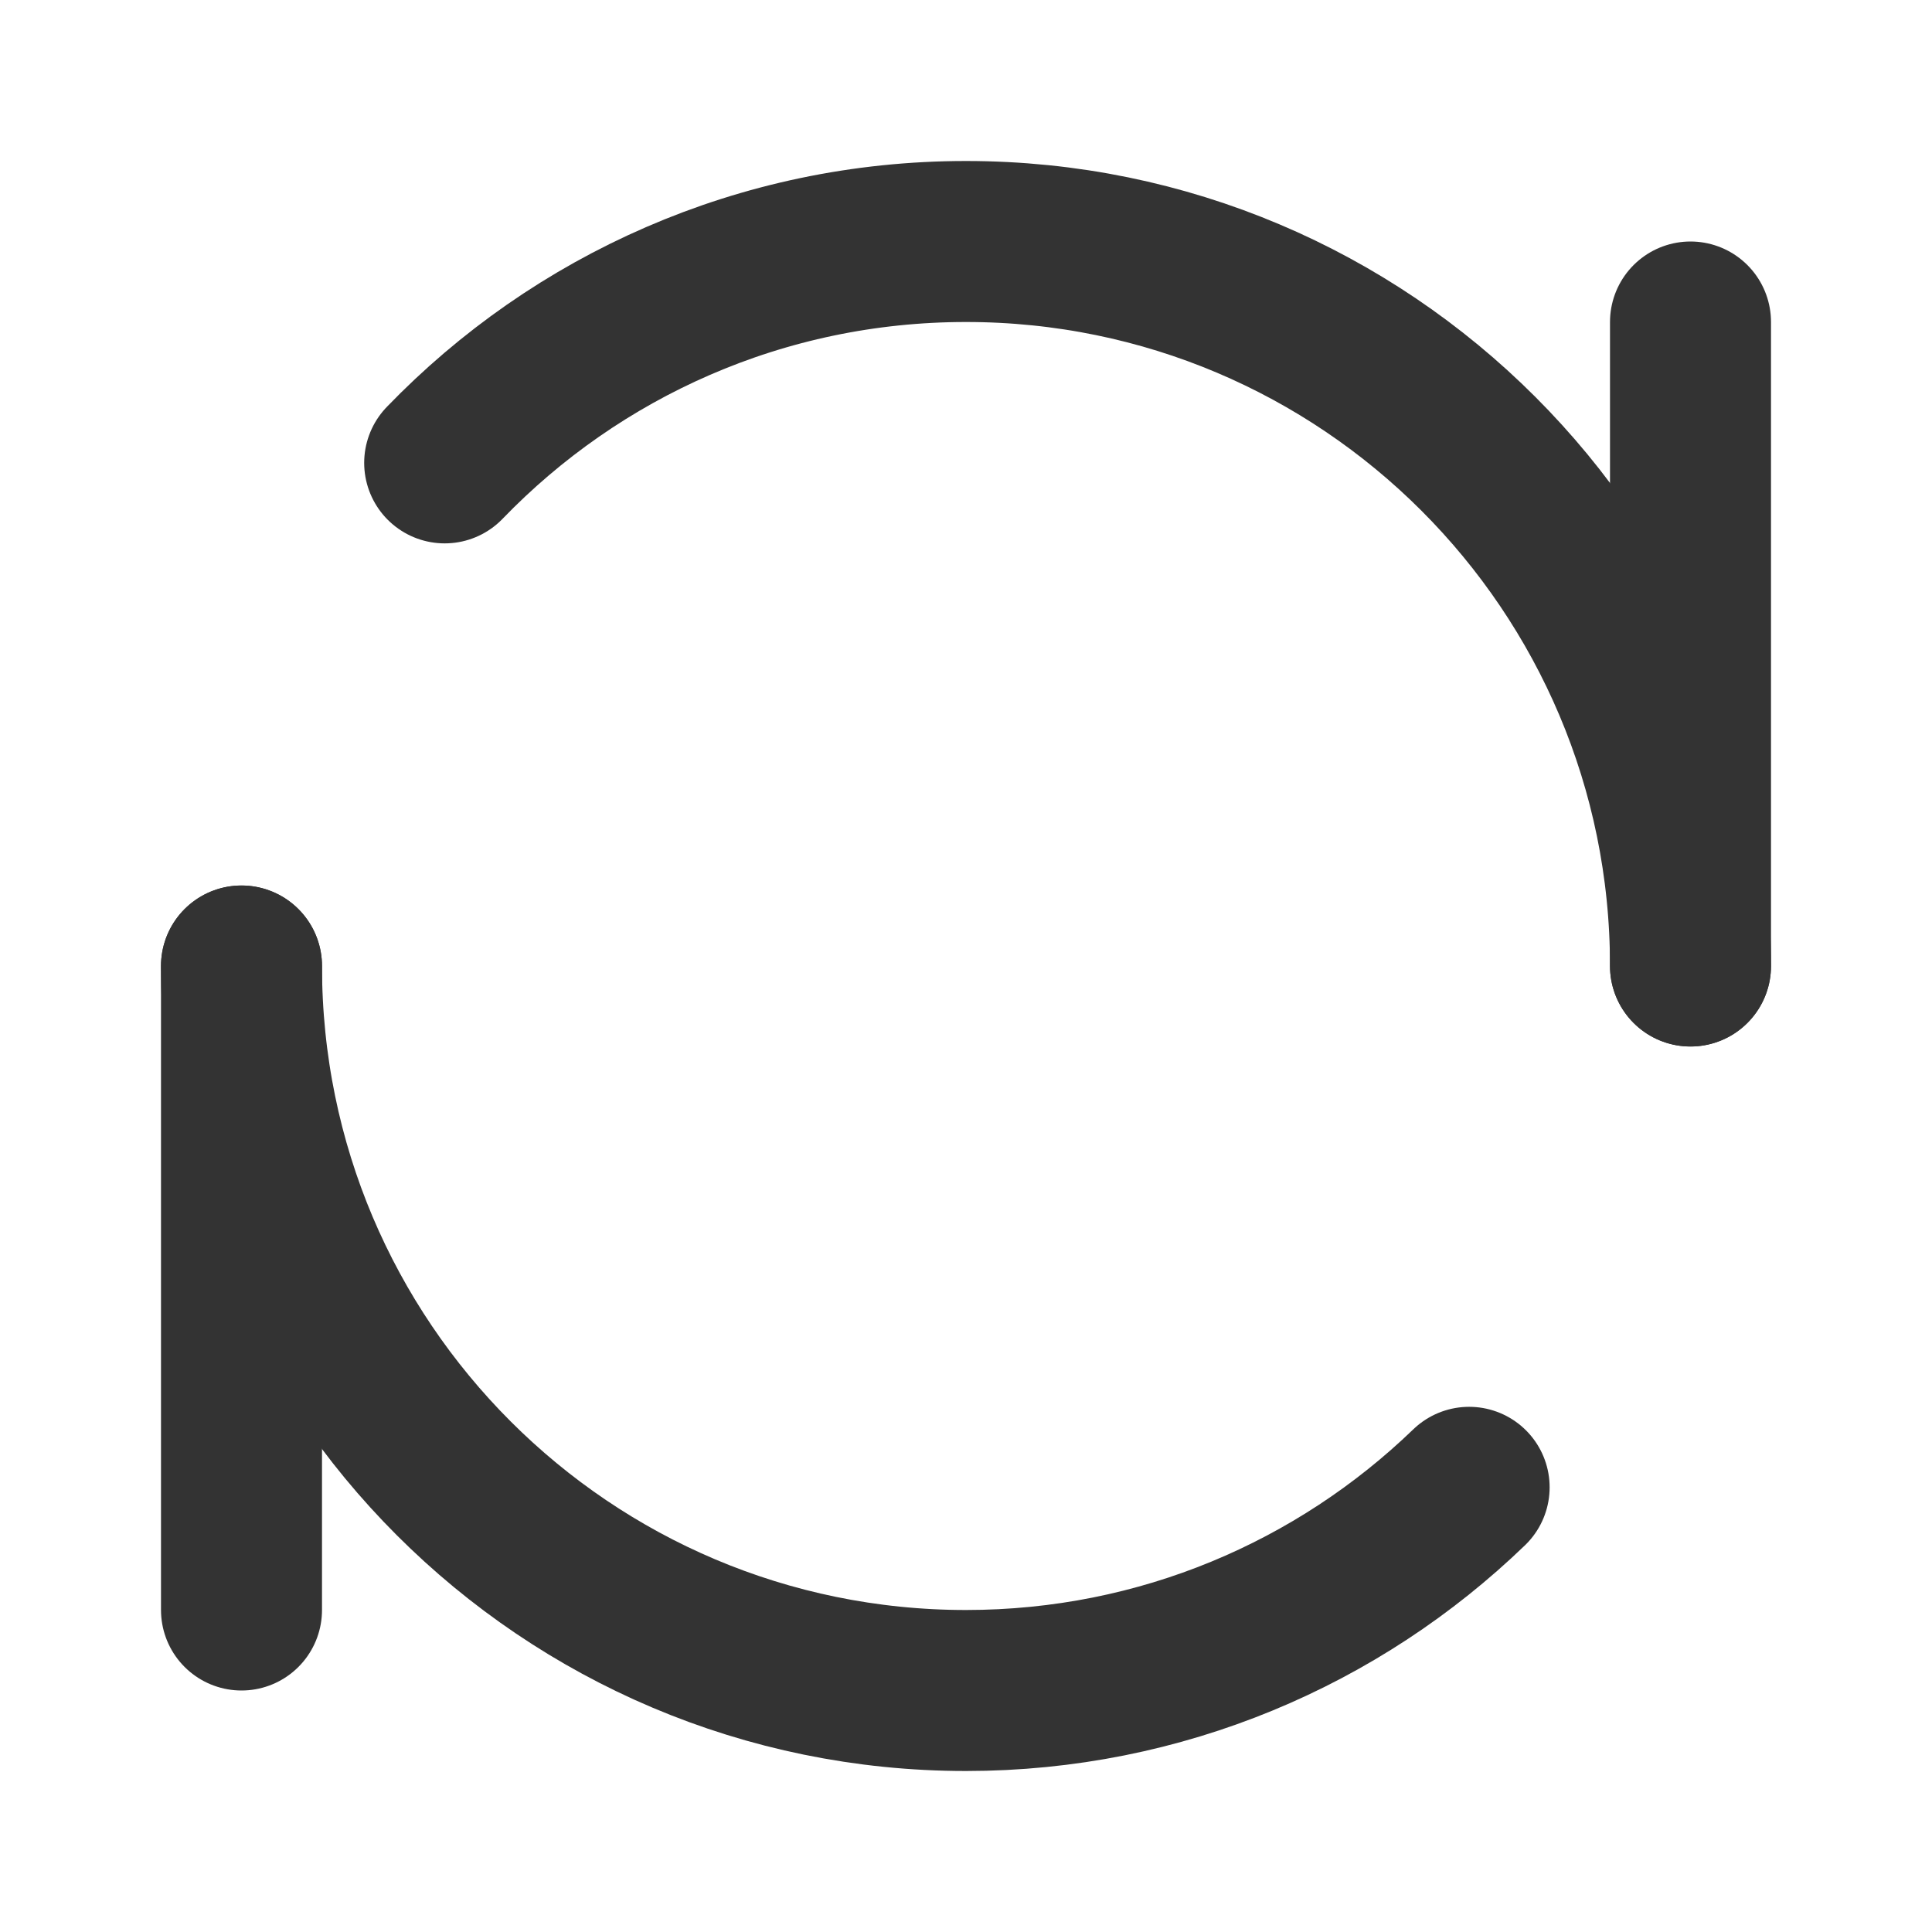
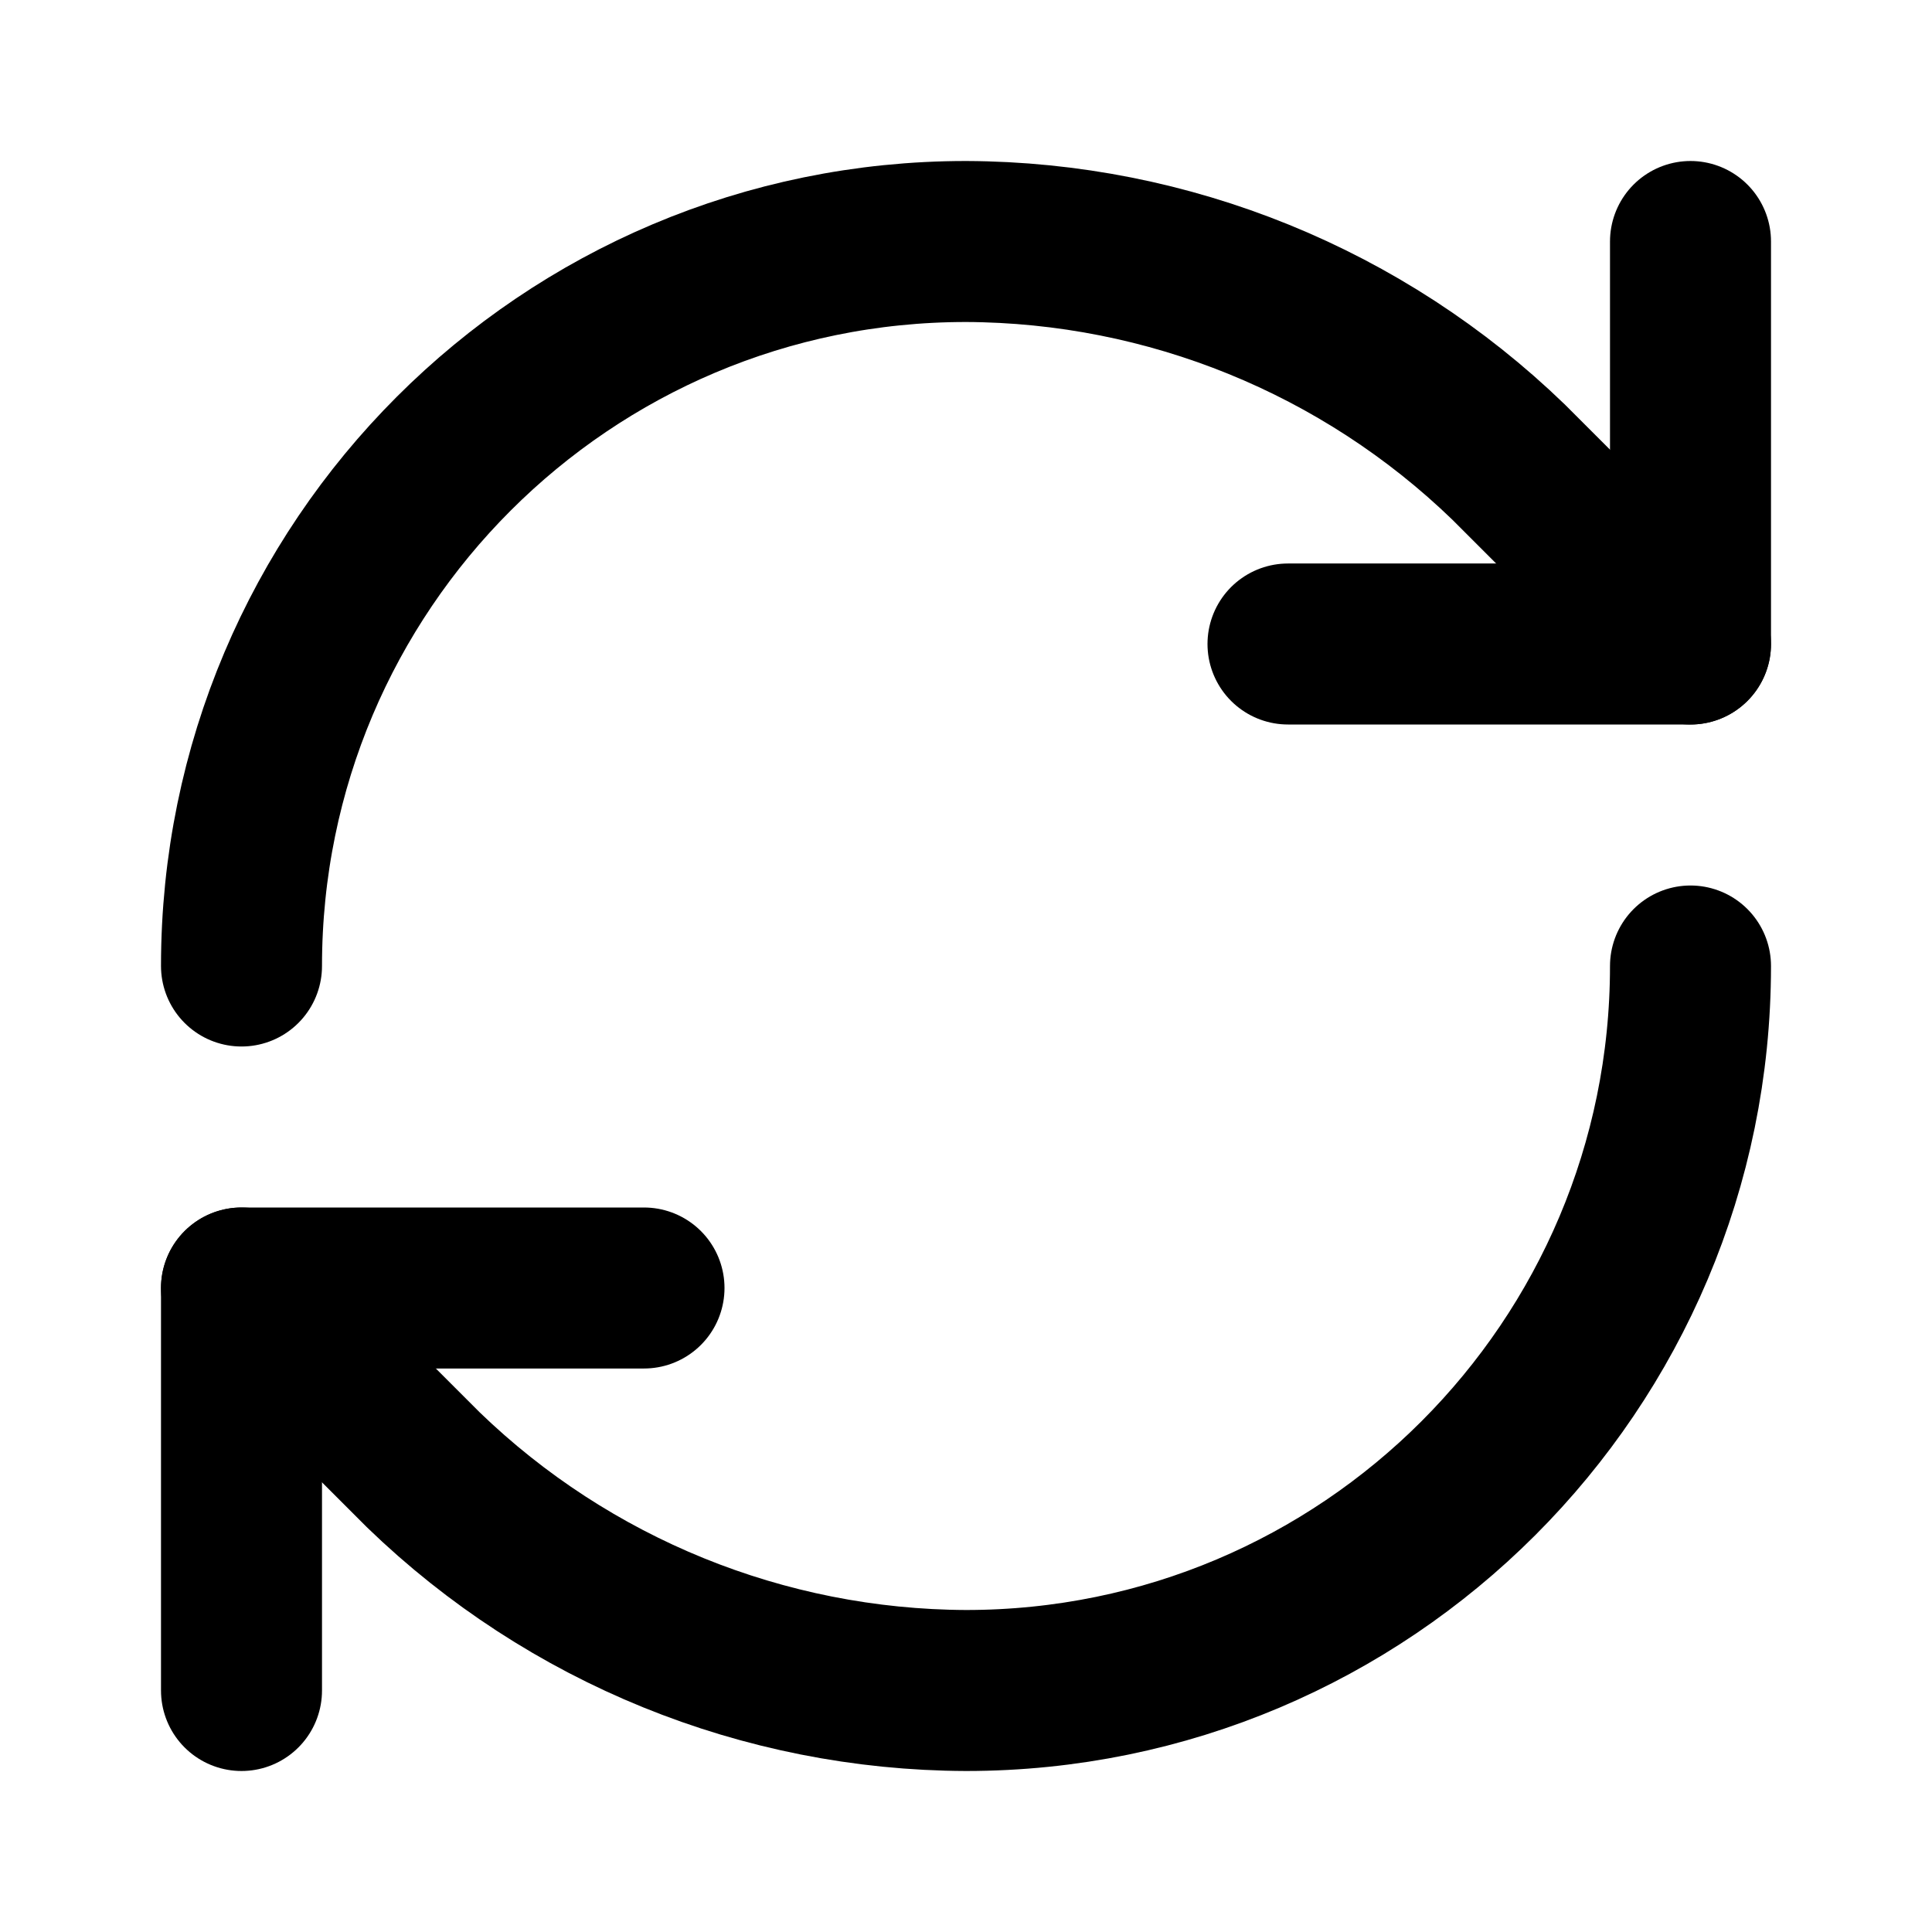
- <svg xmlns="http://www.w3.org/2000/svg" width="24" height="24" viewBox="0 0 48 48" fill="none">
-   <path d="M42 8V24" stroke="#333" stroke-width="4" stroke-linecap="round" stroke-linejoin="round" />
-   <path d="M6 24L6 40" stroke="#333" stroke-width="4" stroke-linecap="round" stroke-linejoin="round" />
-   <path d="M42 24C42 14.059 33.941 6 24 6C18.915 6 14.322 8.109 11.048 11.5M6 24C6 33.941 14.059 42 24 42C28.856 42 33.262 40.077 36.5 36.952" stroke="#333" stroke-width="4" stroke-linecap="round" stroke-linejoin="round" />
+ <svg xmlns="http://www.w3.org/2000/svg" width="24" height="24" viewBox="0 0 24 24" fill="none" stroke="currentColor" stroke-width="2" stroke-linecap="round" stroke-linejoin="round">
+   <path d="M3 12a9 9 0 0 1 9-9 9.75 9.75 0 0 1 6.74 2.74L21 8" />
+   <path d="M21 3v5h-5" />
+   <path d="M21 12a9 9 0 0 1-9 9 9.75 9.75 0 0 1-6.74-2.74L3 16" />
+   <path d="M8 16H3v5" />
</svg>
